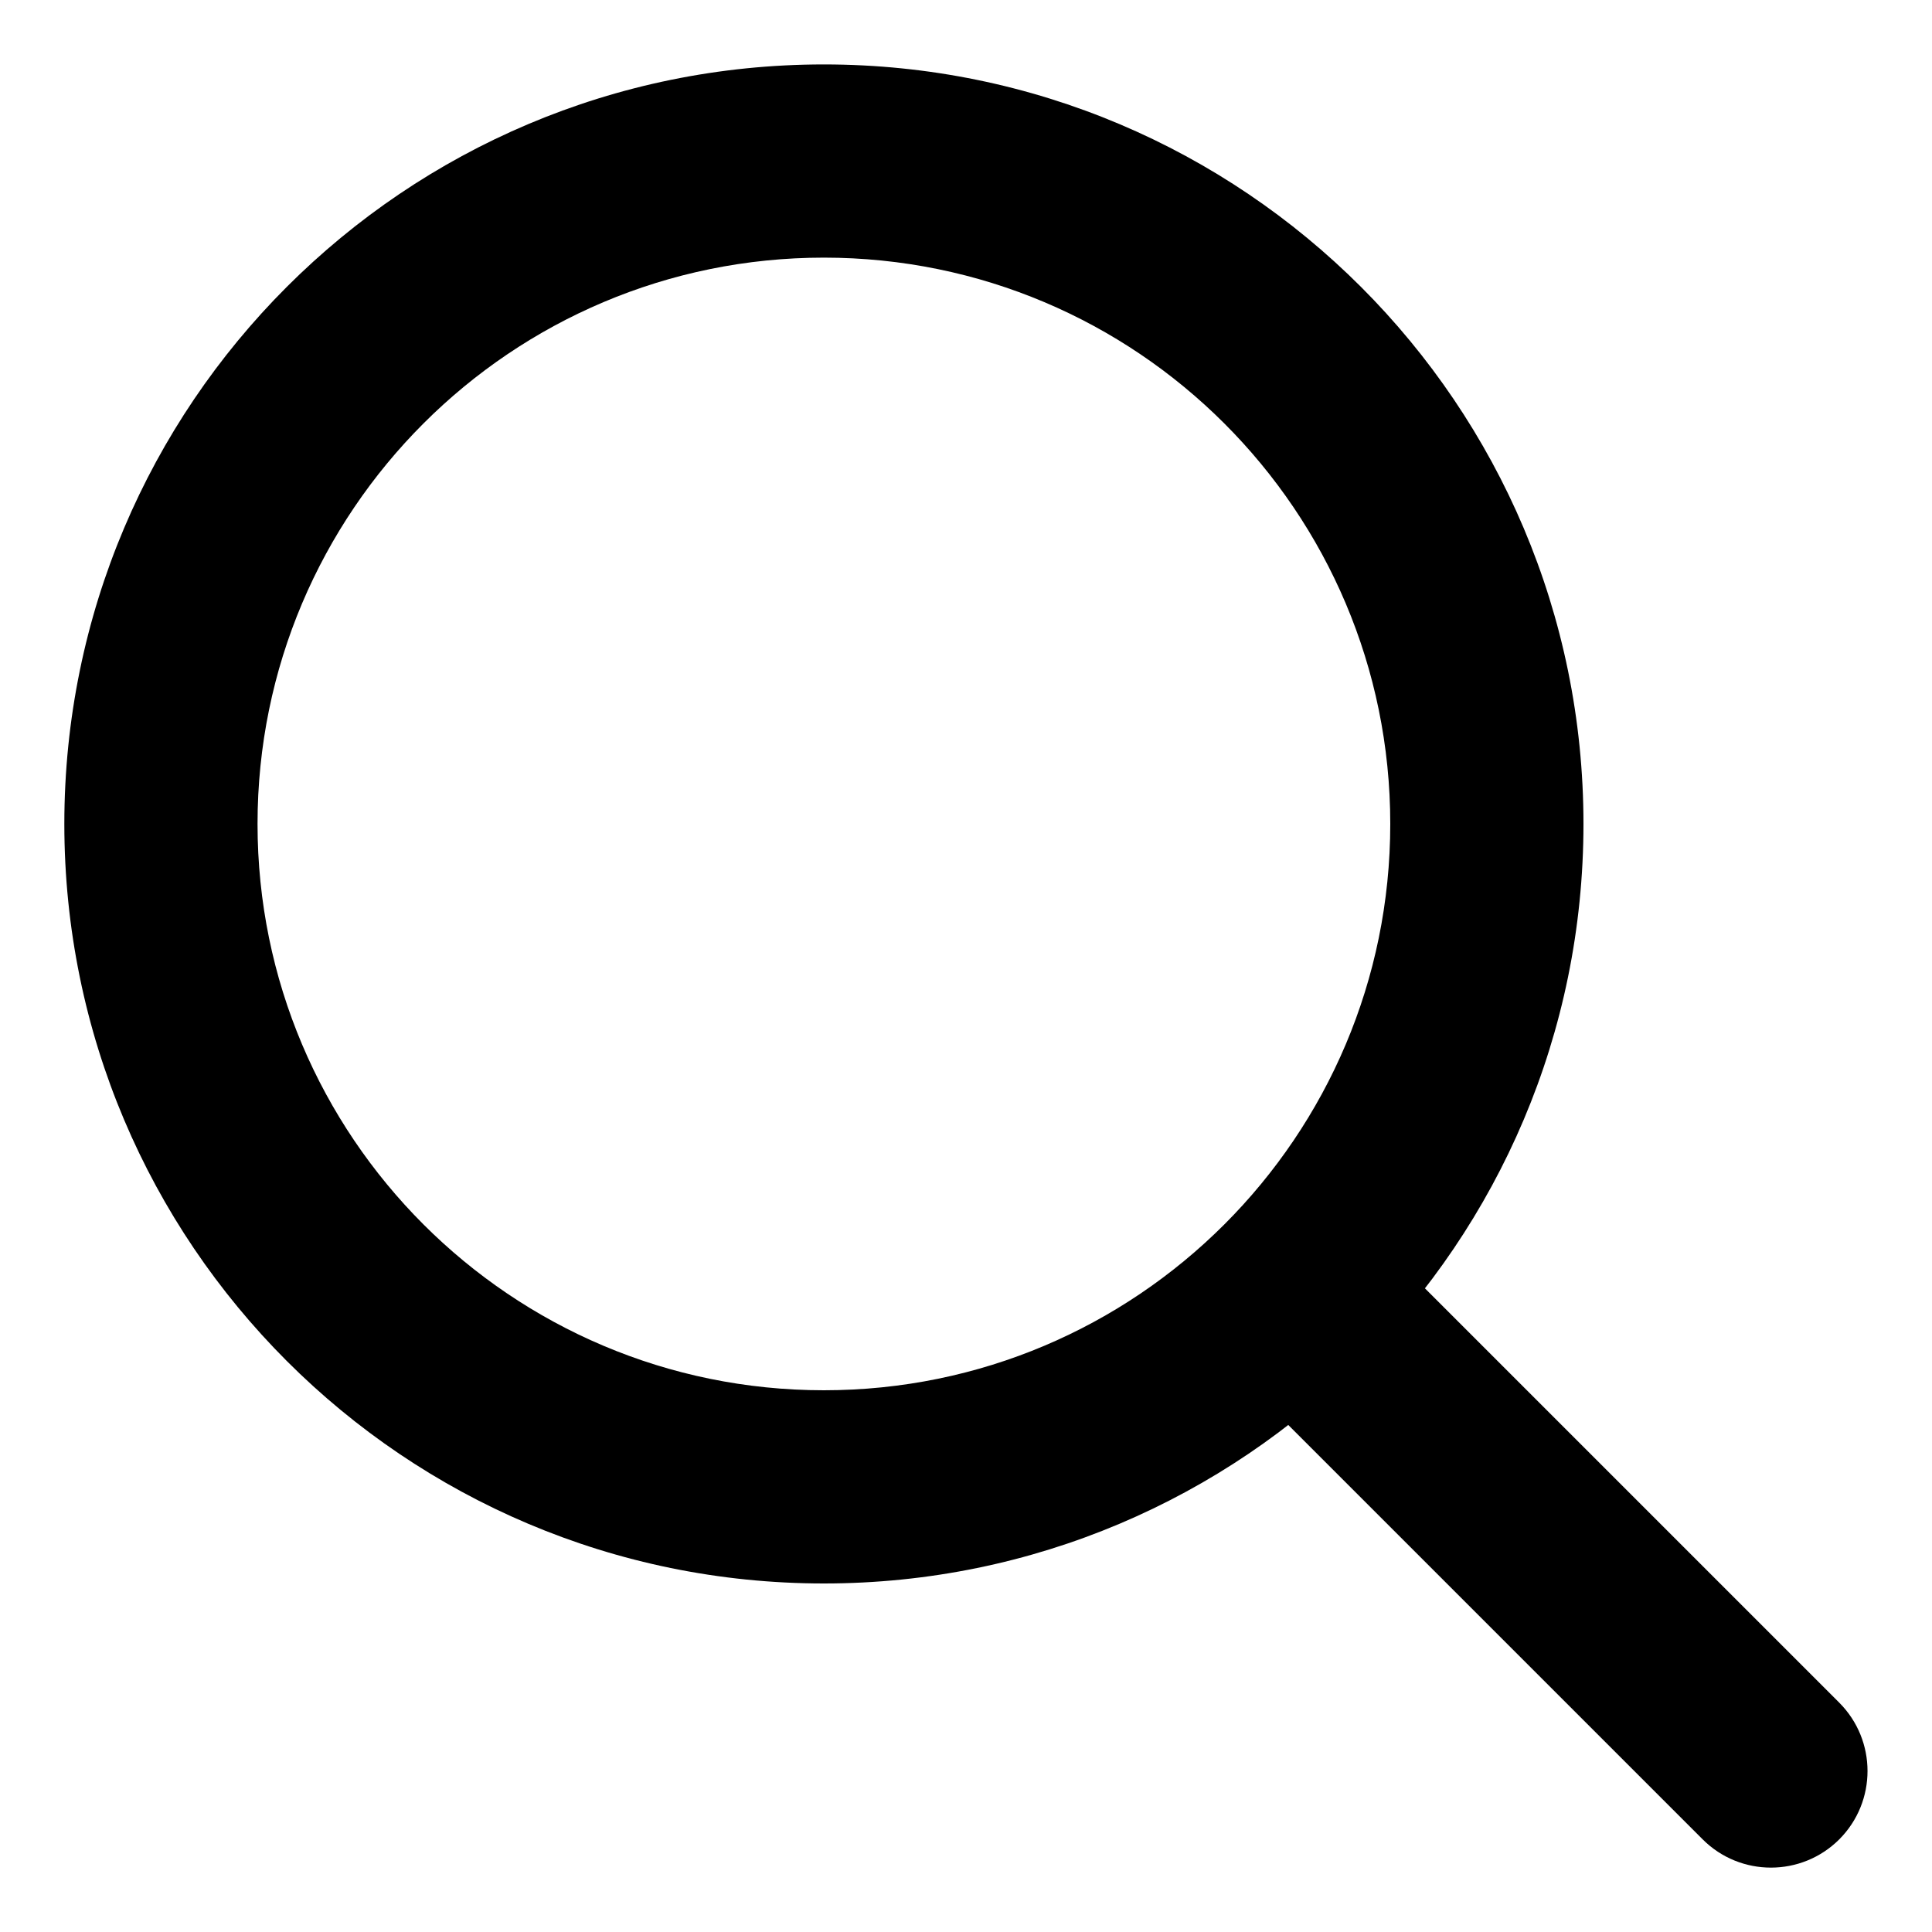
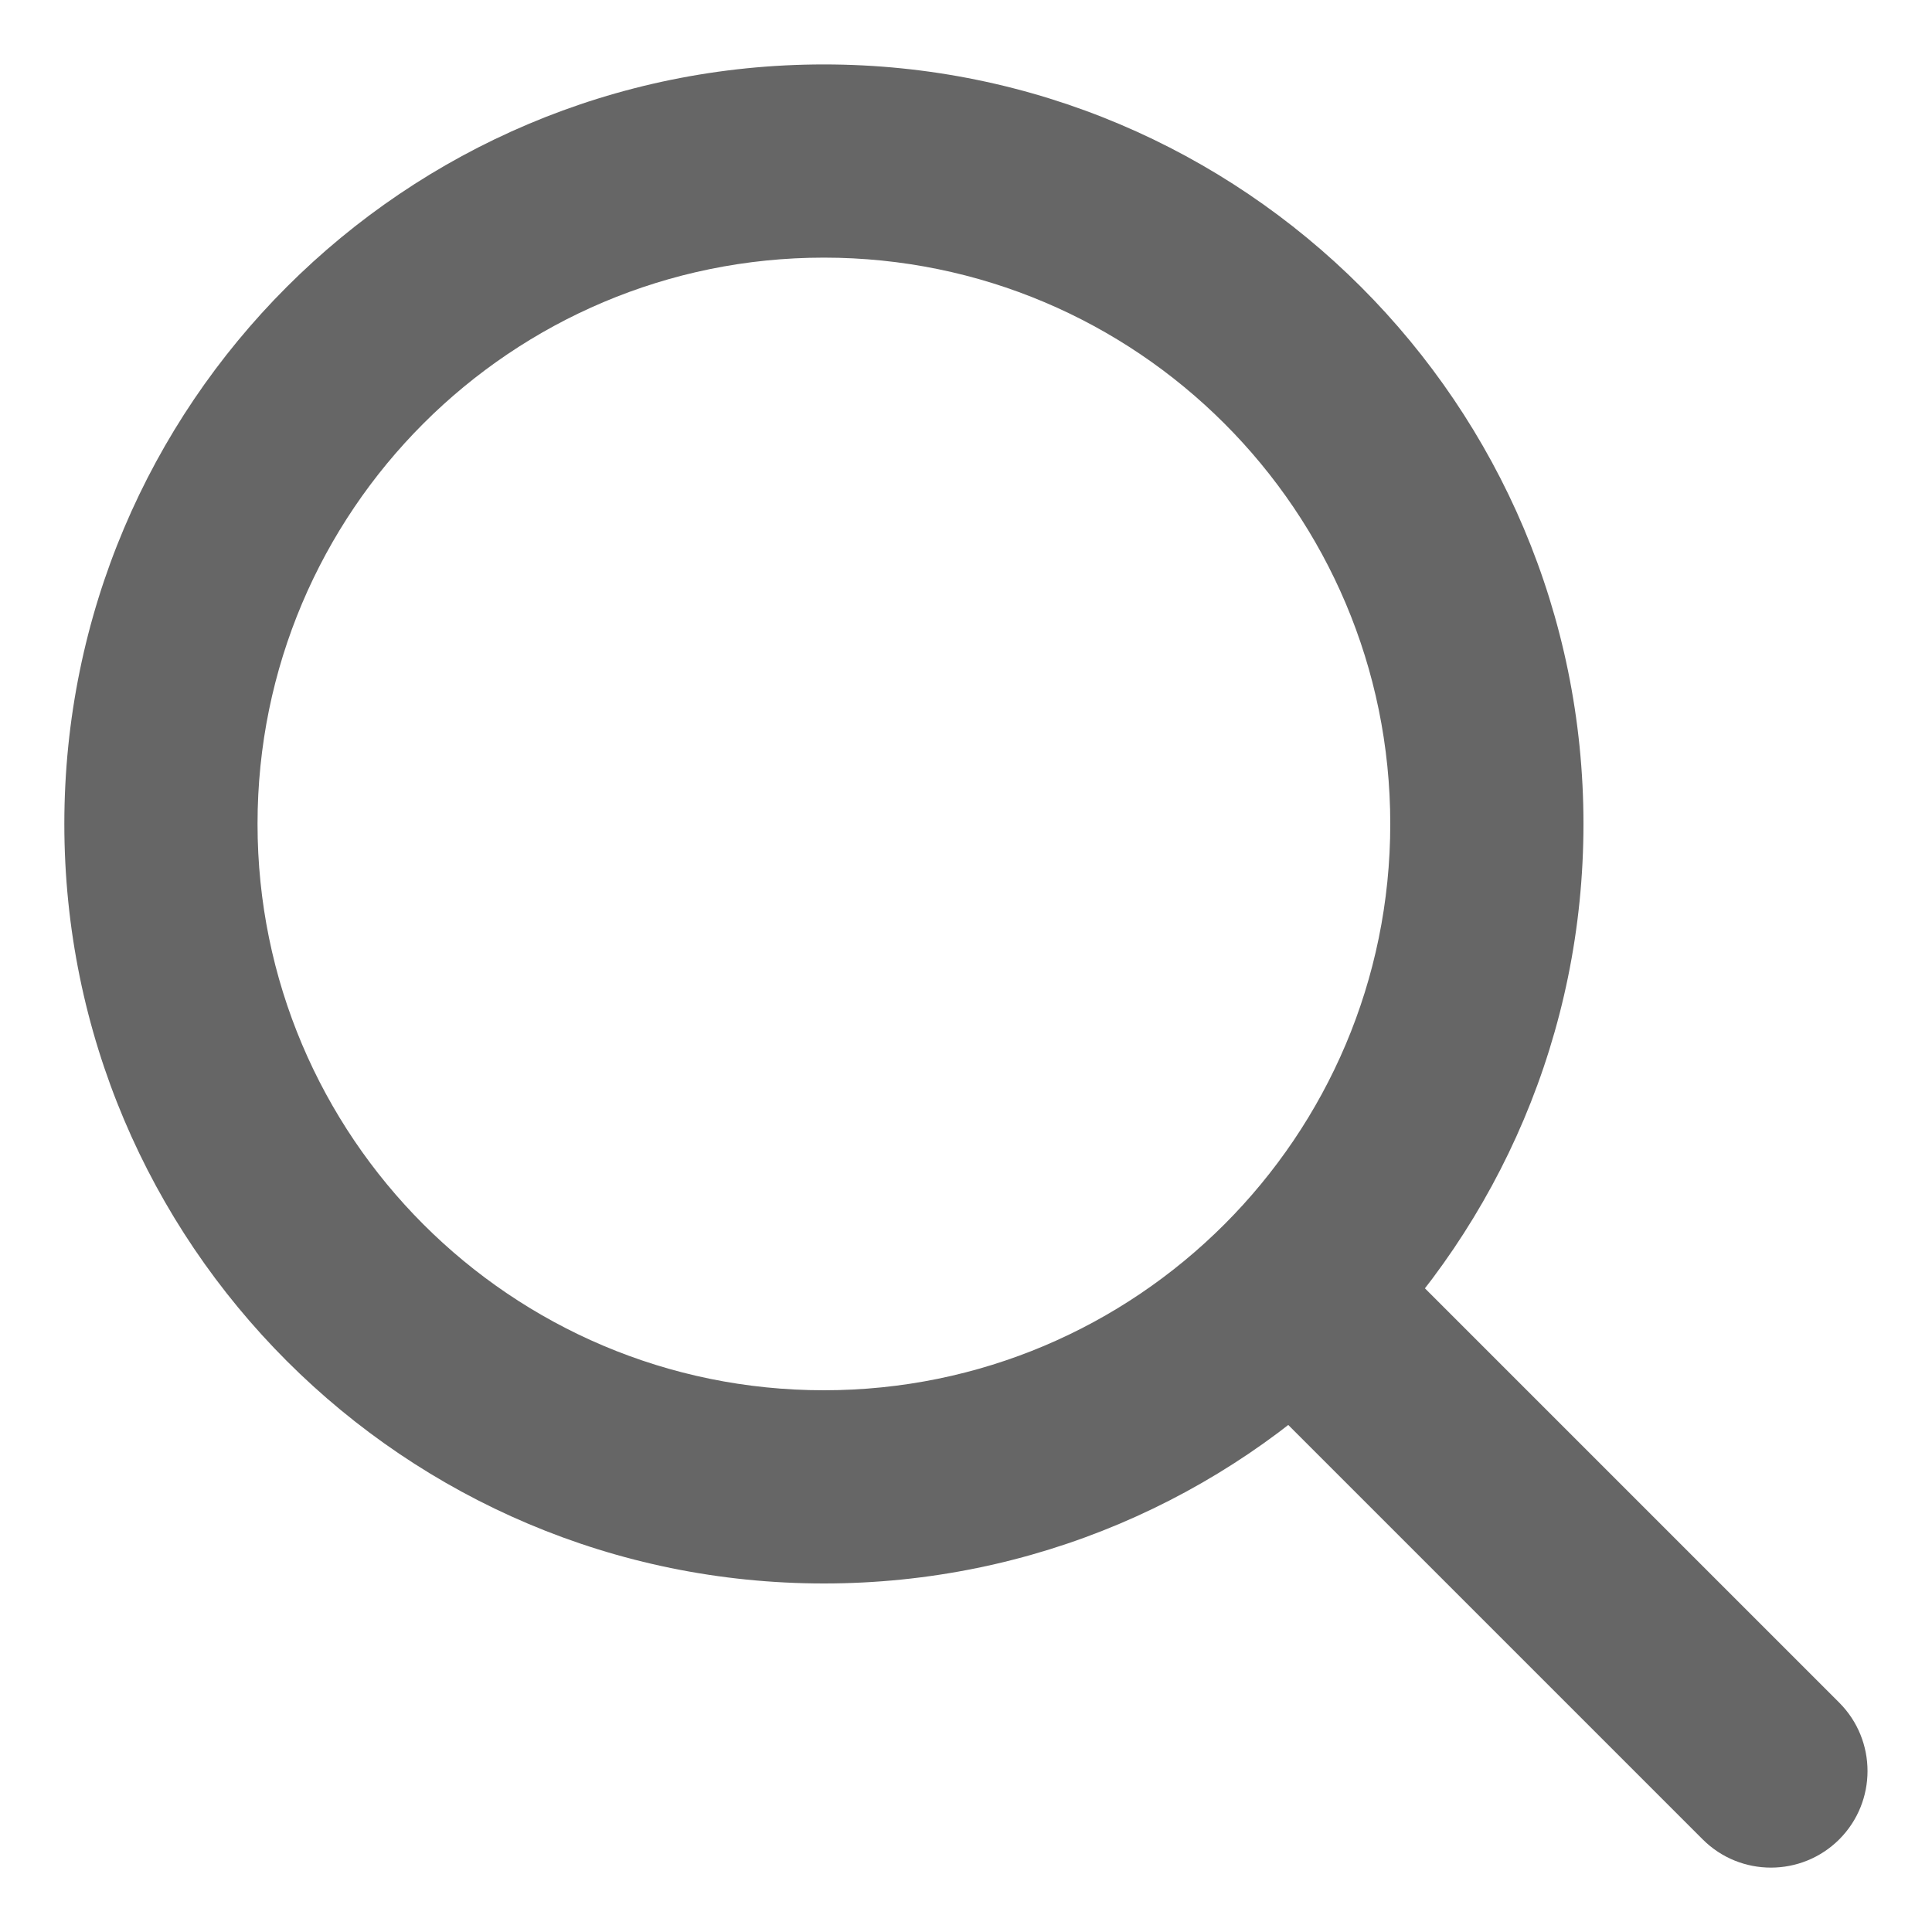
- <svg xmlns="http://www.w3.org/2000/svg" width="20" height="20" viewBox="0 0 20 20" fill="none">
-   <g>
+ <svg xmlns="http://www.w3.org/2000/svg" width="1em" height="1em" viewBox="0 0 20 20" fill="none">
+   <g opacity="0.6">
    <path d="M17.626 19.041C18.016 19.431 18.649 19.431 19.04 19.041C19.43 18.65 19.43 18.017 19.04 17.626L17.626 19.041ZM14.392 8.529C14.392 11.767 11.767 14.392 8.529 14.392V16.392C12.871 16.392 16.392 12.872 16.392 8.529H14.392ZM8.529 14.392C5.291 14.392 2.666 11.767 2.666 8.529H0.666C0.666 12.872 4.186 16.392 8.529 16.392V14.392ZM2.666 8.529C2.666 5.292 5.291 2.667 8.529 2.667V0.667C4.186 0.667 0.666 4.187 0.666 8.529H2.666ZM8.529 2.667C11.767 2.667 14.392 5.292 14.392 8.529H16.392C16.392 4.187 12.871 0.667 8.529 0.667V2.667ZM12.724 14.139L17.626 19.041L19.04 17.626L14.138 12.724L12.724 14.139Z" fill="currentColor" />
  </g>
</svg>
